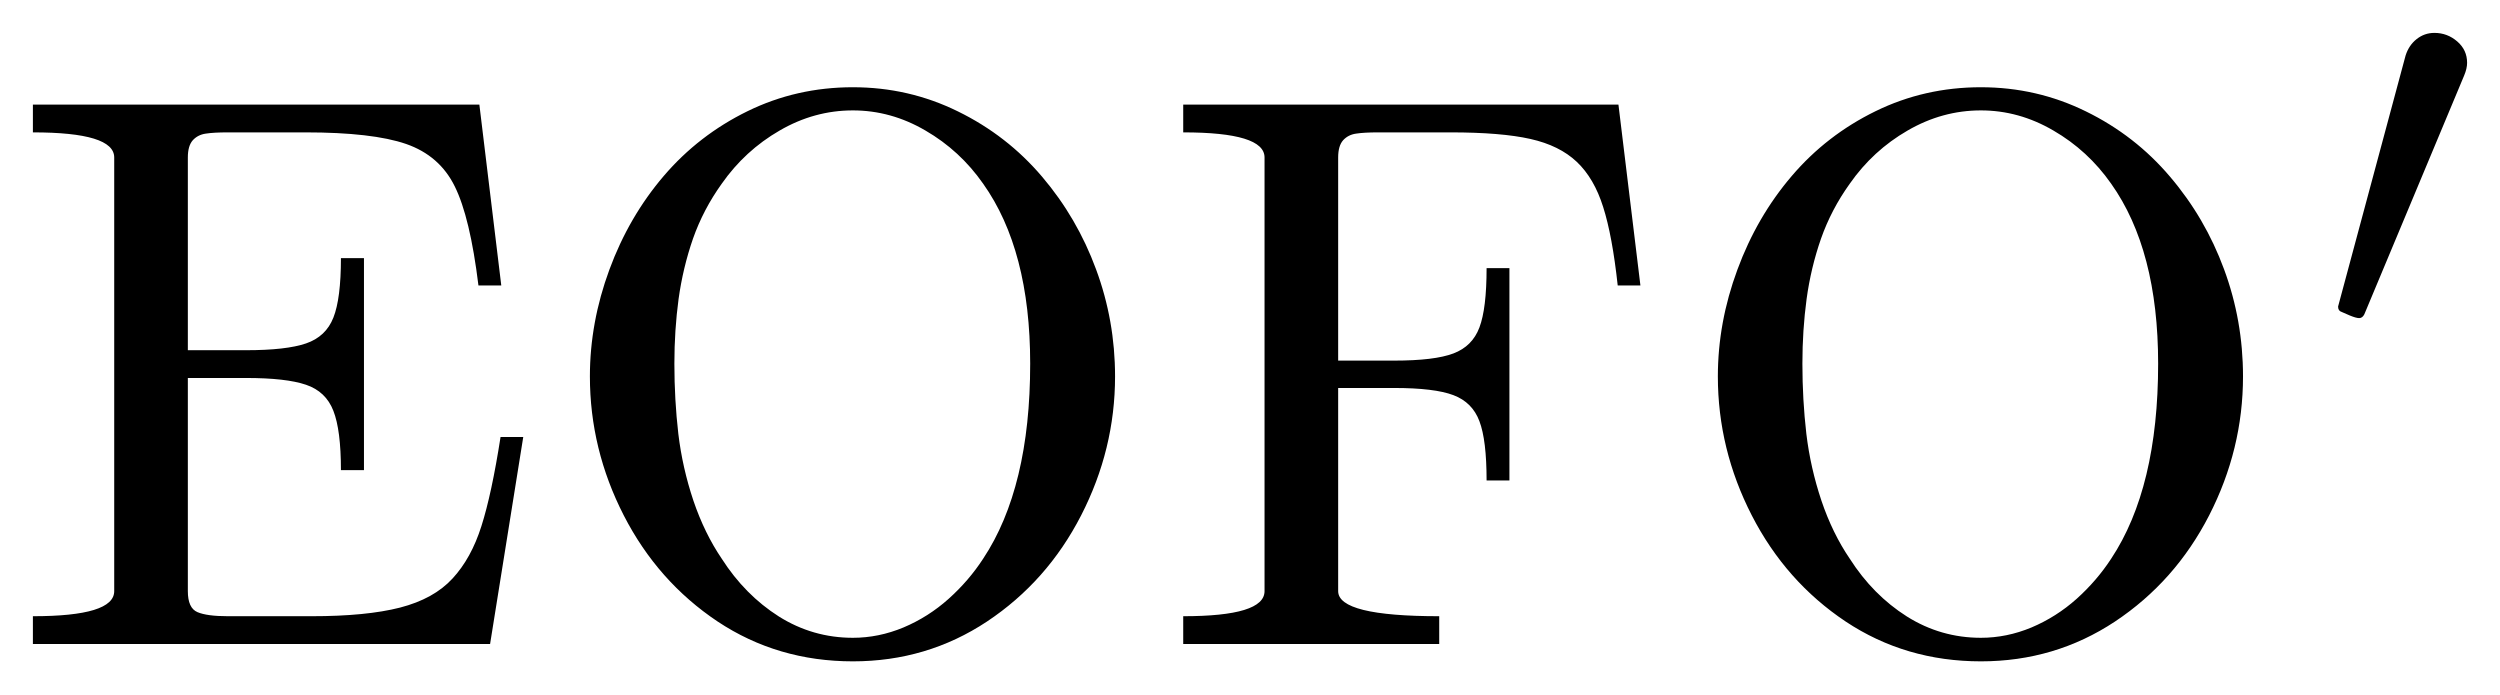
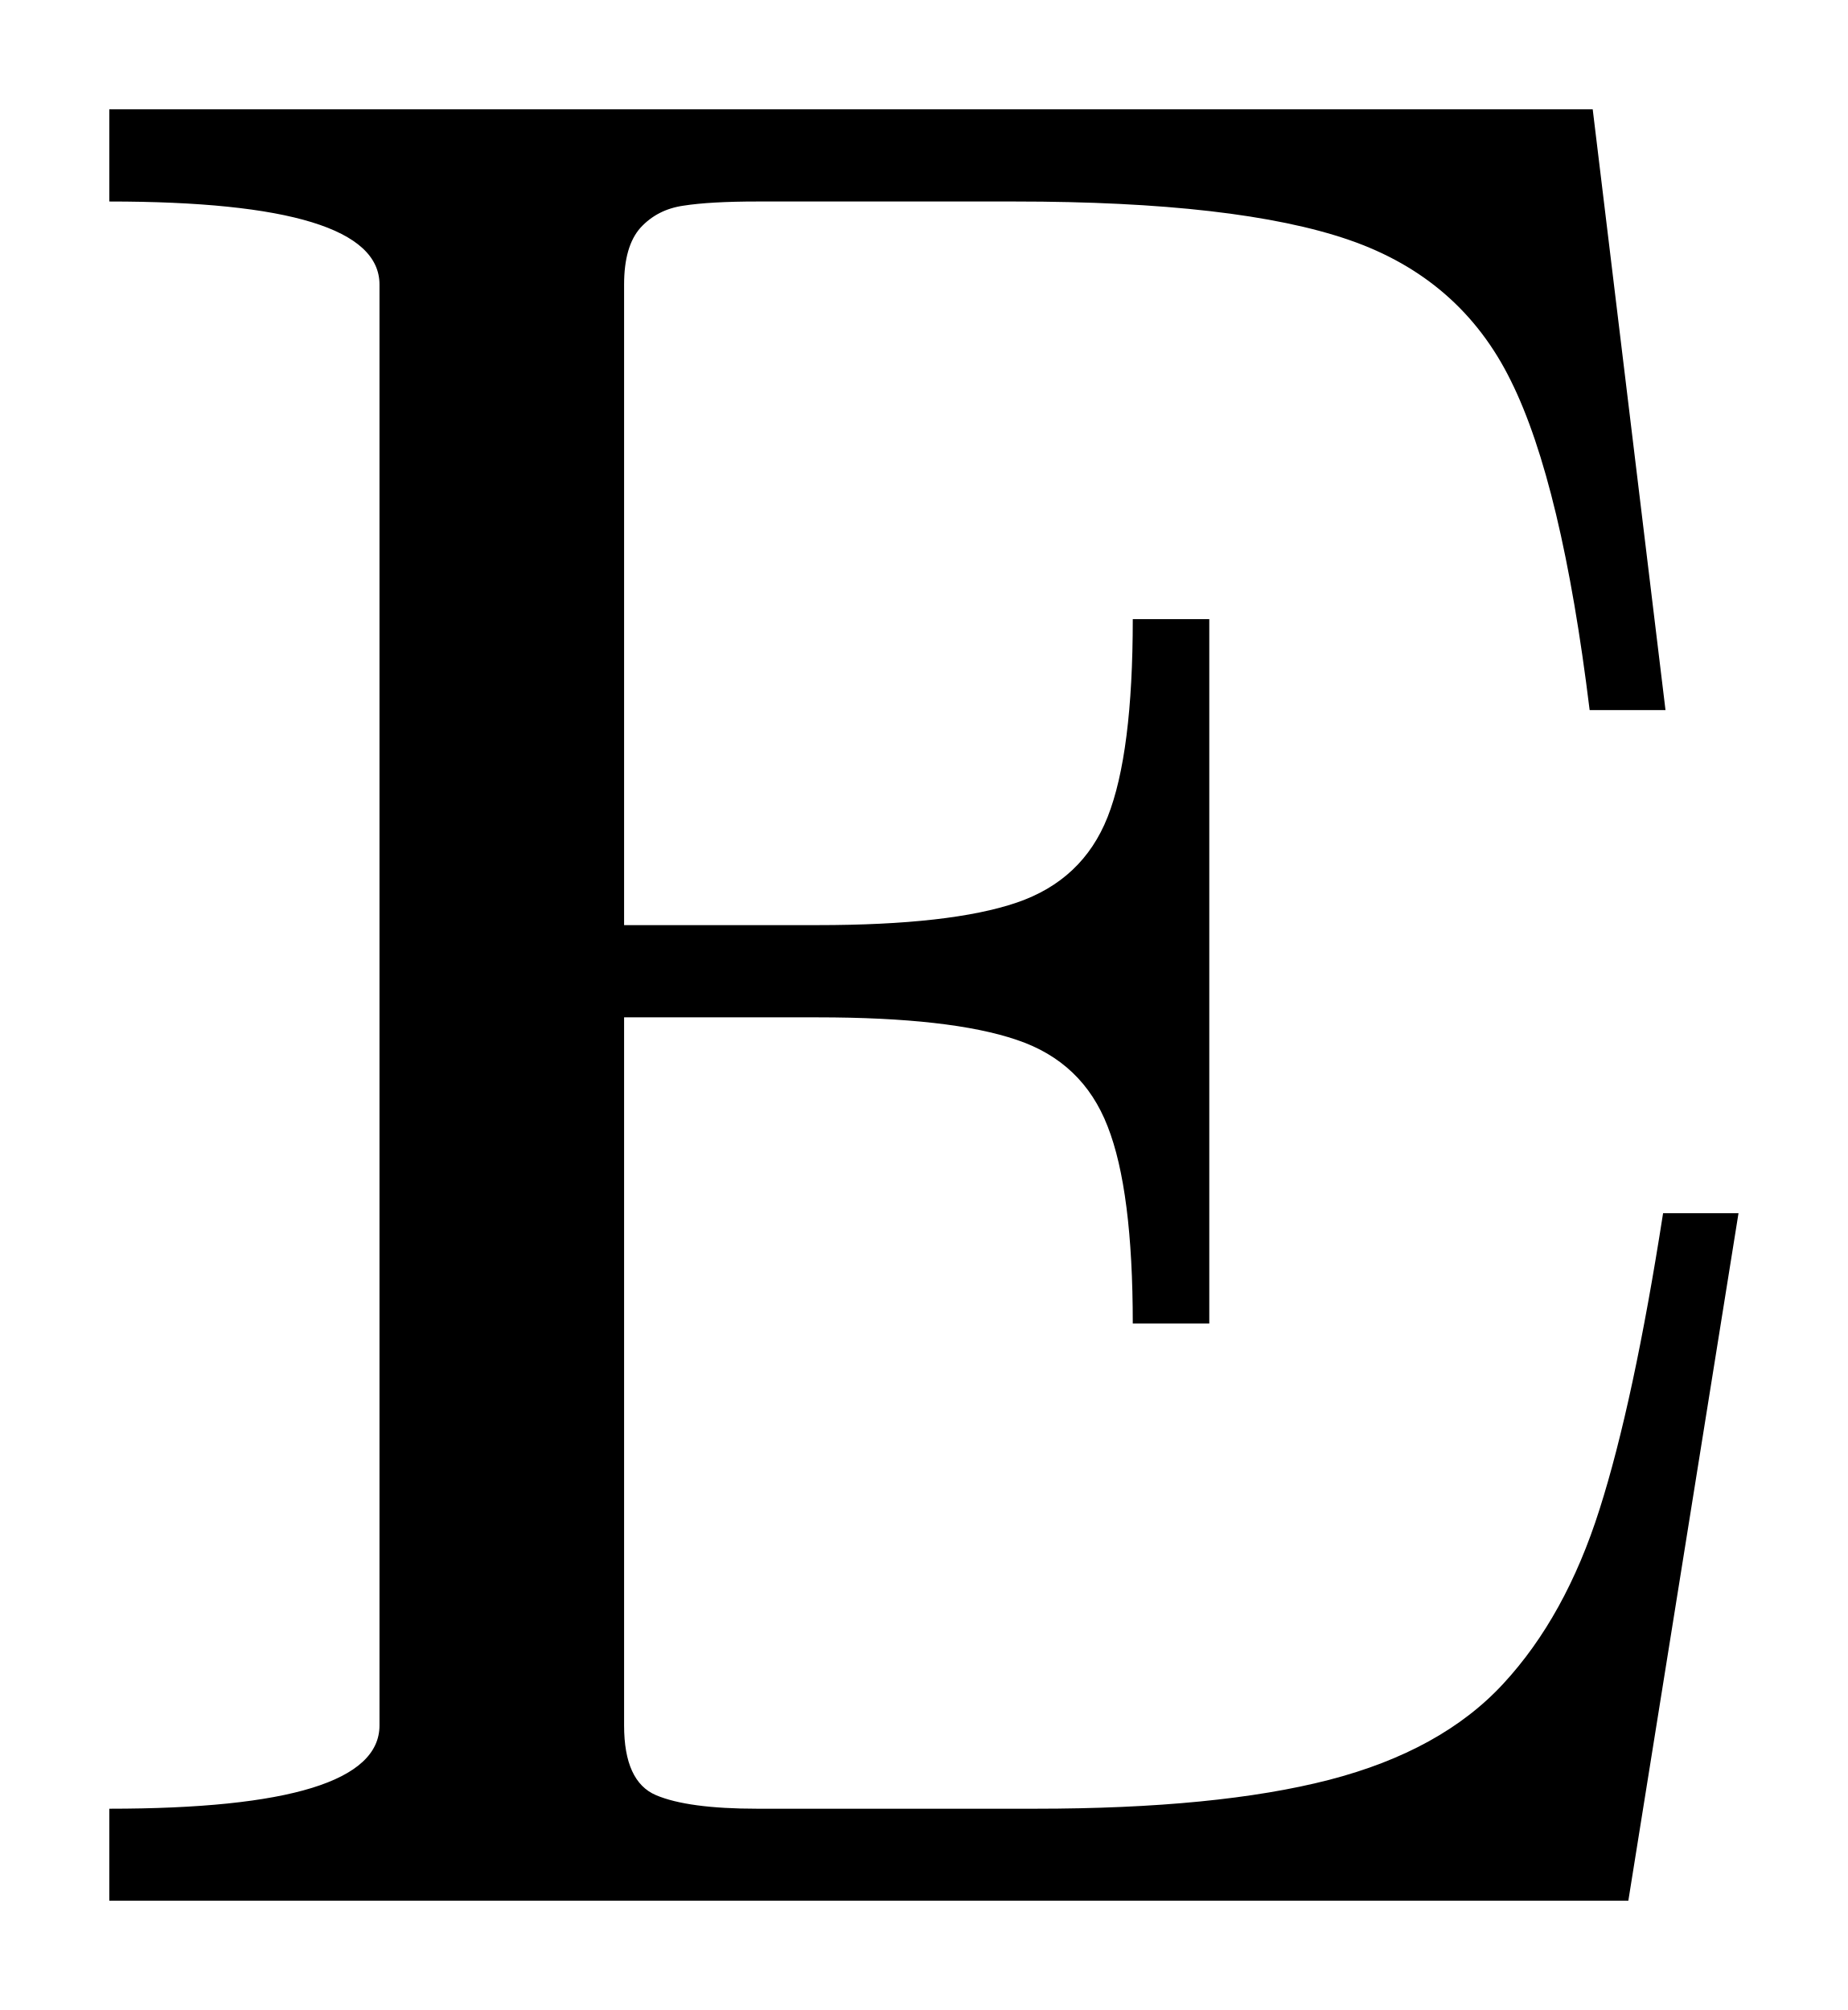
- <svg xmlns="http://www.w3.org/2000/svg" width="37.998pt" height="10.552pt" viewBox="0 0 37.998 10.552" version="1.1">
+ <svg xmlns="http://www.w3.org/2000/svg" width="8.453pt" height="9.197pt" viewBox="0 0 8.453 9.197" version="1.1">
  <defs>
    <style type="text/css">*{stroke-linejoin: round; stroke-linecap: butt}</style>
  </defs>
  <g id="figure_1">
    <g id="patch_1">
-       <path d="M 0 10.552  L 37.998 10.552  L 37.998 0  L 0 0  L 0 10.552  z " style="fill: none; opacity: 0" />
+       <path d="M 0 9.197  L 8.453 9.197  L 8.453 0  L 0 0  L 0 9.197  z " style="fill: none; opacity: 0" />
    </g>
    <g id="axes_1">
      <g id="patch_2">
-         <path d="M 0.5 9.788  L 0.5 9.366  Q 1.736 9.366 1.736 8.985  L 1.736 2.393  Q 1.736 2.012 0.5 2.012  L 0.5 1.59  L 7.286 1.59  L 7.619 4.339  L 7.272 4.339  Q 7.145 3.302 6.912 2.833  Q 6.682 2.365 6.172 2.188  Q 5.662 2.012 4.642 2.012  L 3.464 2.012  Q 3.249 2.012 3.127 2.031  Q 3.007 2.048 2.93 2.132  Q 2.855 2.217 2.855 2.393  L 2.855 5.323  L 3.74 5.323  Q 4.349 5.323 4.651 5.22  Q 4.953 5.117 5.067 4.828  Q 5.182 4.538 5.182 3.923  L 5.532 3.923  L 5.532 7.146  L 5.182 7.146  Q 5.182 6.537 5.067 6.244  Q 4.953 5.95 4.651 5.848  Q 4.349 5.745 3.74 5.745  L 2.855 5.745  L 2.855 8.985  Q 2.855 9.242 3.001 9.304  Q 3.147 9.366 3.464 9.366  L 4.736 9.366  Q 5.568 9.366 6.08 9.235  Q 6.594 9.102 6.877 8.794  Q 7.162 8.487 7.317 7.997  Q 7.473 7.508 7.608 6.642  L 7.953 6.642  L 7.449 9.788  L 0.5 9.788  z M 12.963 10.052  Q 11.82 10.052 10.908 9.447  Q 9.997 8.839 9.481 7.834  Q 8.966 6.829 8.966 5.721  Q 8.966 4.902 9.262 4.099  Q 9.558 3.295 10.089 2.674  Q 10.62 2.053 11.362 1.69  Q 12.106 1.326 12.963 1.326  Q 13.813 1.326 14.559 1.693  Q 15.307 2.059 15.84 2.687  Q 16.372 3.313 16.659 4.093  Q 16.948 4.872 16.948 5.721  Q 16.948 6.829 16.432 7.834  Q 15.916 8.839 15.001 9.447  Q 14.088 10.052 12.963 10.052  z M 10.97 8.492  Q 11.323 9.043 11.838 9.37  Q 12.354 9.694 12.963 9.694  Q 13.355 9.694 13.732 9.537  Q 14.111 9.377 14.418 9.102  Q 14.726 8.826 14.943 8.492  Q 15.658 7.414 15.658 5.528  Q 15.658 3.799 14.943 2.792  Q 14.591 2.288 14.066 1.984  Q 13.543 1.678 12.963 1.678  Q 12.376 1.678 11.85 1.984  Q 11.323 2.288 10.97 2.792  Q 10.689 3.184 10.533 3.627  Q 10.38 4.069 10.314 4.543  Q 10.25 5.018 10.25 5.528  Q 10.25 6.073 10.31 6.593  Q 10.372 7.11 10.539 7.609  Q 10.708 8.106 10.97 8.492  z M 17.984 9.788  L 17.984 9.366  Q 19.22 9.366 19.22 8.985  L 19.22 2.393  Q 19.22 2.012 17.984 2.012  L 17.984 1.59  L 24.599 1.59  L 24.933 4.339  L 24.588 4.339  Q 24.506 3.583 24.367 3.147  Q 24.23 2.71 23.966 2.46  Q 23.703 2.211 23.261 2.112  Q 22.818 2.012 22.046 2.012  L 20.949 2.012  Q 20.733 2.012 20.611 2.031  Q 20.491 2.048 20.414 2.132  Q 20.339 2.217 20.339 2.393  L 20.339 5.481  L 21.189 5.481  Q 21.804 5.481 22.091 5.372  Q 22.379 5.263 22.486 4.977  Q 22.595 4.69 22.595 4.075  L 22.942 4.075  L 22.942 7.303  L 22.595 7.303  Q 22.595 6.688 22.486 6.402  Q 22.379 6.115 22.091 6.006  Q 21.804 5.897 21.189 5.897  L 20.339 5.897  L 20.339 8.985  Q 20.339 9.366 21.875 9.366  L 21.875 9.788  L 17.984 9.788  z M 30.108 10.052  Q 28.964 10.052 28.053 9.447  Q 27.142 8.839 26.626 7.834  Q 26.11 6.829 26.11 5.721  Q 26.11 4.902 26.407 4.099  Q 26.703 3.295 27.234 2.674  Q 27.764 2.053 28.507 1.69  Q 29.251 1.326 30.108 1.326  Q 30.957 1.326 31.704 1.693  Q 32.452 2.059 32.984 2.687  Q 33.517 3.313 33.804 4.093  Q 34.092 4.872 34.092 5.721  Q 34.092 6.829 33.577 7.834  Q 33.061 8.839 32.146 9.447  Q 31.233 10.052 30.108 10.052  z M 28.115 8.492  Q 28.467 9.043 28.983 9.37  Q 29.499 9.694 30.108 9.694  Q 30.5 9.694 30.877 9.537  Q 31.255 9.377 31.563 9.102  Q 31.87 8.826 32.088 8.492  Q 32.802 7.414 32.802 5.528  Q 32.802 3.799 32.088 2.792  Q 31.735 2.288 31.21 1.984  Q 30.687 1.678 30.108 1.678  Q 29.521 1.678 28.994 1.984  Q 28.467 2.288 28.115 2.792  Q 27.834 3.184 27.678 3.627  Q 27.524 4.069 27.459 4.543  Q 27.395 5.018 27.395 5.528  Q 27.395 6.073 27.455 6.593  Q 27.517 7.11 27.684 7.609  Q 27.852 8.106 28.115 8.492  z M 35.591 4.741  Q 35.537 4.725 35.537 4.659  L 36.563 0.844  Q 36.612 0.689 36.73 0.595  Q 36.849 0.5 37.001 0.5  Q 37.198 0.5 37.348 0.63  Q 37.498 0.759 37.498 0.955  Q 37.498 1.041 37.453 1.148  L 35.936 4.777  Q 35.907 4.835 35.857 4.835  Q 35.812 4.835 35.715 4.795  Q 35.619 4.753 35.591 4.741  z " clip-path="url(#pd51abc4bdf)" />
+         <path d="M 0.5 8.697  L 0.5 8.276  Q 1.736 8.276 1.736 7.895  L 1.736 1.302  Q 1.736 0.922 0.5 0.922  L 0.5 0.5  L 7.286 0.5  L 7.619 3.249  L 7.272 3.249  Q 7.145 2.212 6.912 1.743  Q 6.682 1.274 6.172 1.098  Q 5.662 0.922 4.642 0.922  L 3.464 0.922  Q 3.249 0.922 3.127 0.941  Q 3.007 0.958 2.93 1.042  Q 2.855 1.126 2.855 1.302  L 2.855 4.233  L 3.74 4.233  Q 4.349 4.233 4.651 4.13  Q 4.953 4.027 5.067 3.738  Q 5.182 3.447 5.182 2.833  L 5.532 2.833  L 5.532 6.056  L 5.182 6.056  Q 5.182 5.446 5.067 5.154  Q 4.953 4.859 4.651 4.758  Q 4.349 4.655 3.74 4.655  L 2.855 4.655  L 2.855 7.895  Q 2.855 8.152 3.001 8.214  Q 3.147 8.276 3.464 8.276  L 4.736 8.276  Q 5.568 8.276 6.08 8.144  Q 6.594 8.011 6.877 7.704  Q 7.162 7.396 7.317 6.907  Q 7.473 6.418 7.608 5.551  L 7.953 5.551  L 7.449 8.697  L 0.5 8.697  z " clip-path="url(#p182f0f1066)" />
      </g>
    </g>
  </g>
  <defs>
-     <clipPath id="pd51abc4bdf">
-       <rect x="0" y="0" width="37.998" height="10.552" />
+     <clipPath id="p182f0f1066">
+       <rect x="0" y="0" width="8.453" height="9.197" />
    </clipPath>
  </defs>
</svg>
